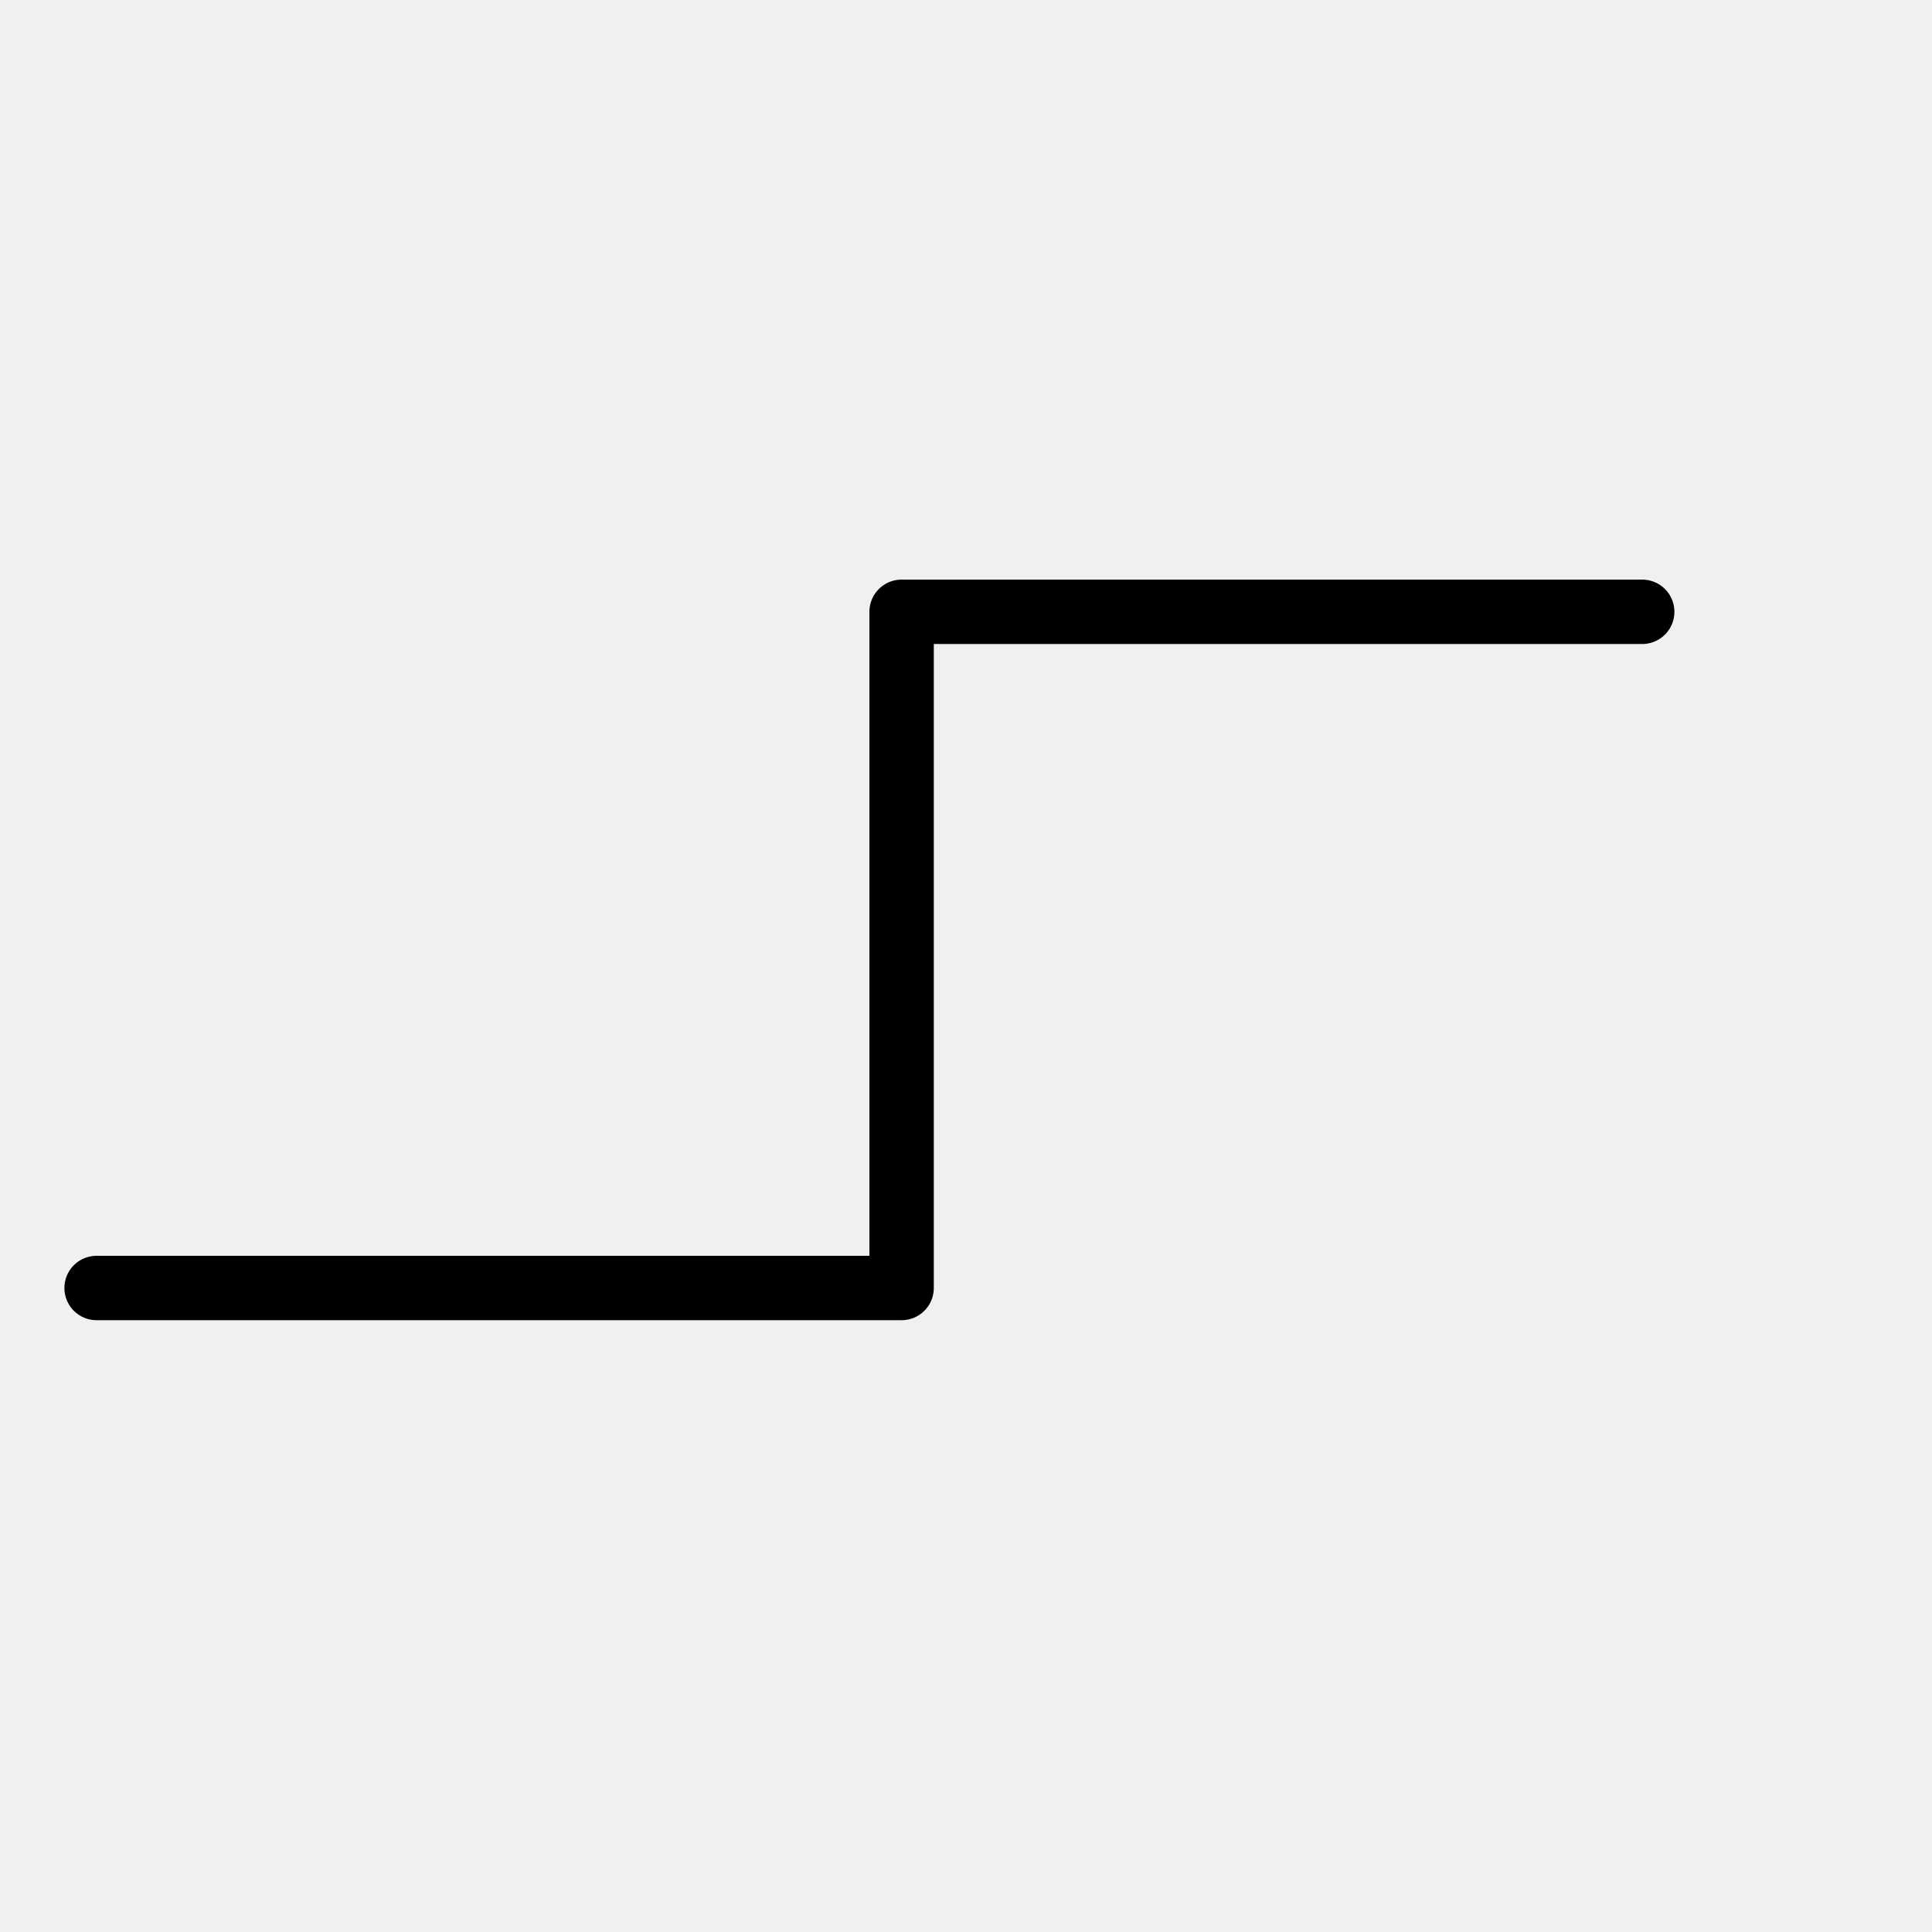
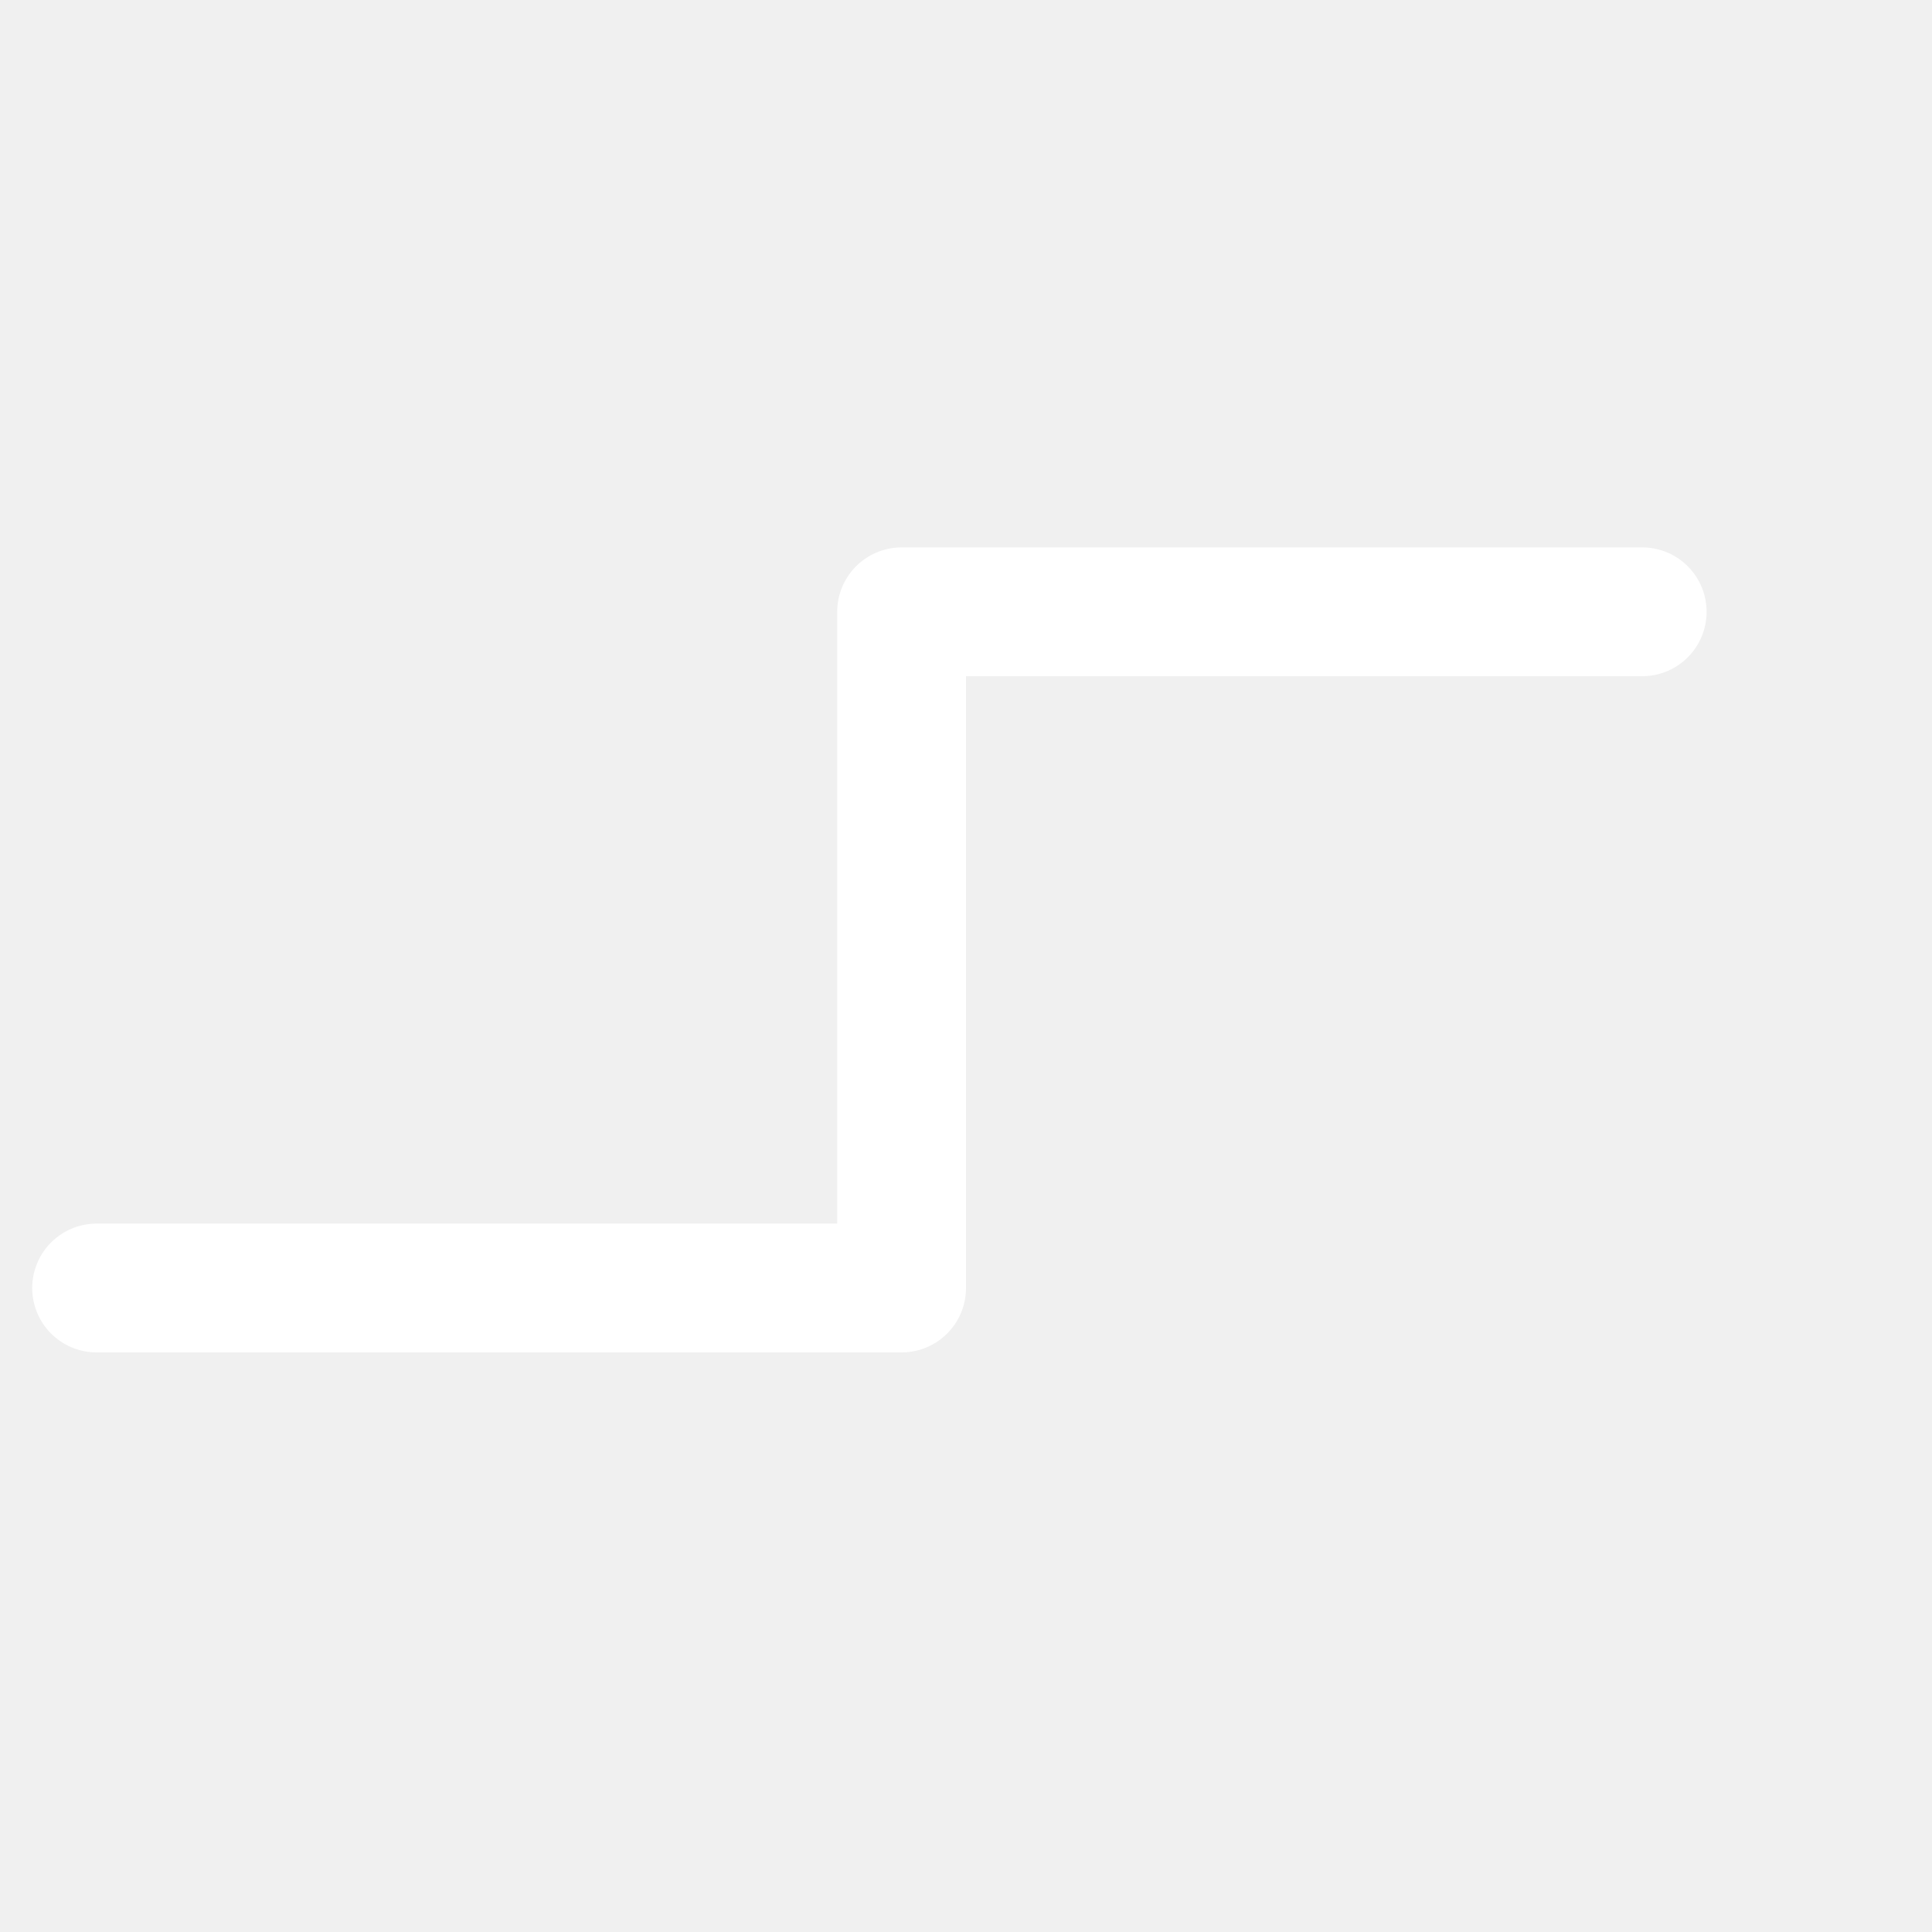
<svg xmlns="http://www.w3.org/2000/svg" width="60" height="60" version="1.1" viewBox="0 0 60 60">
-   <path d="m3 40 25-0-0-21 23-0" fill="none" stroke="#000" stroke-linecap="round" stroke-linejoin="round" stroke-width="2" />
+   <path d="m3 40 25-0-0-21 23-0" fill="none" stroke="#fff" stroke-linecap="round" stroke-linejoin="round" stroke-width="4" />
</svg>
